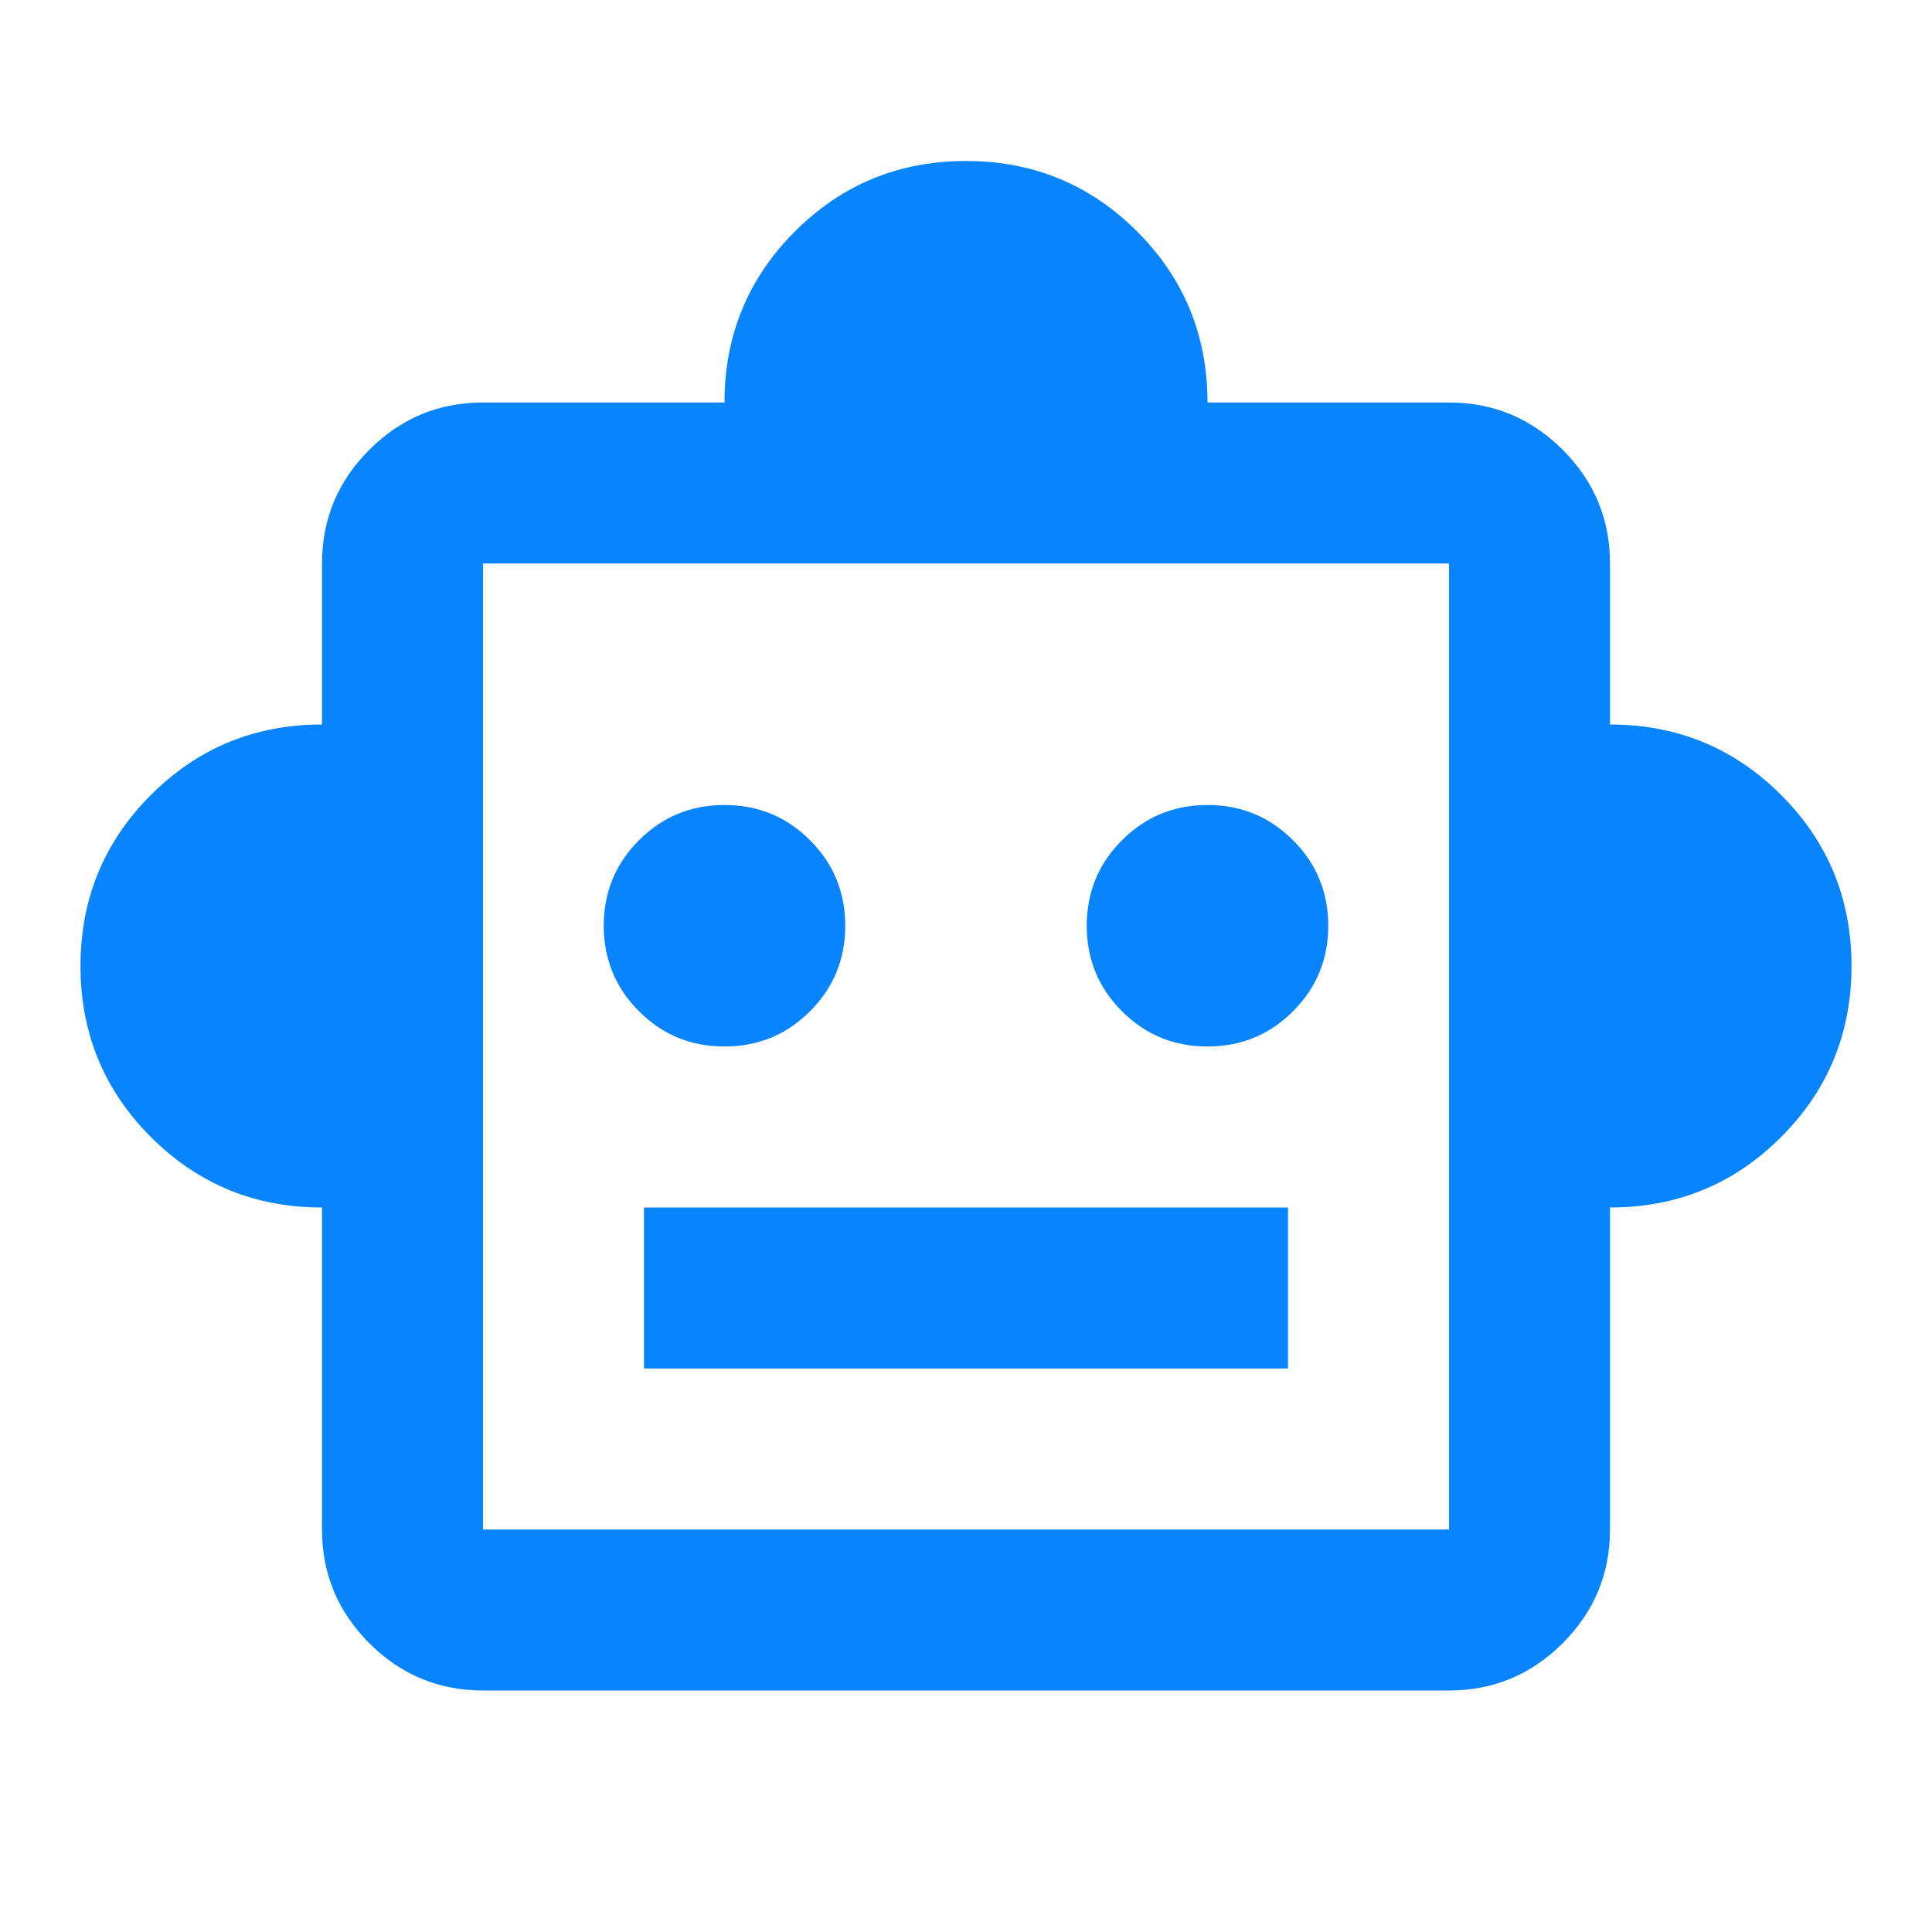
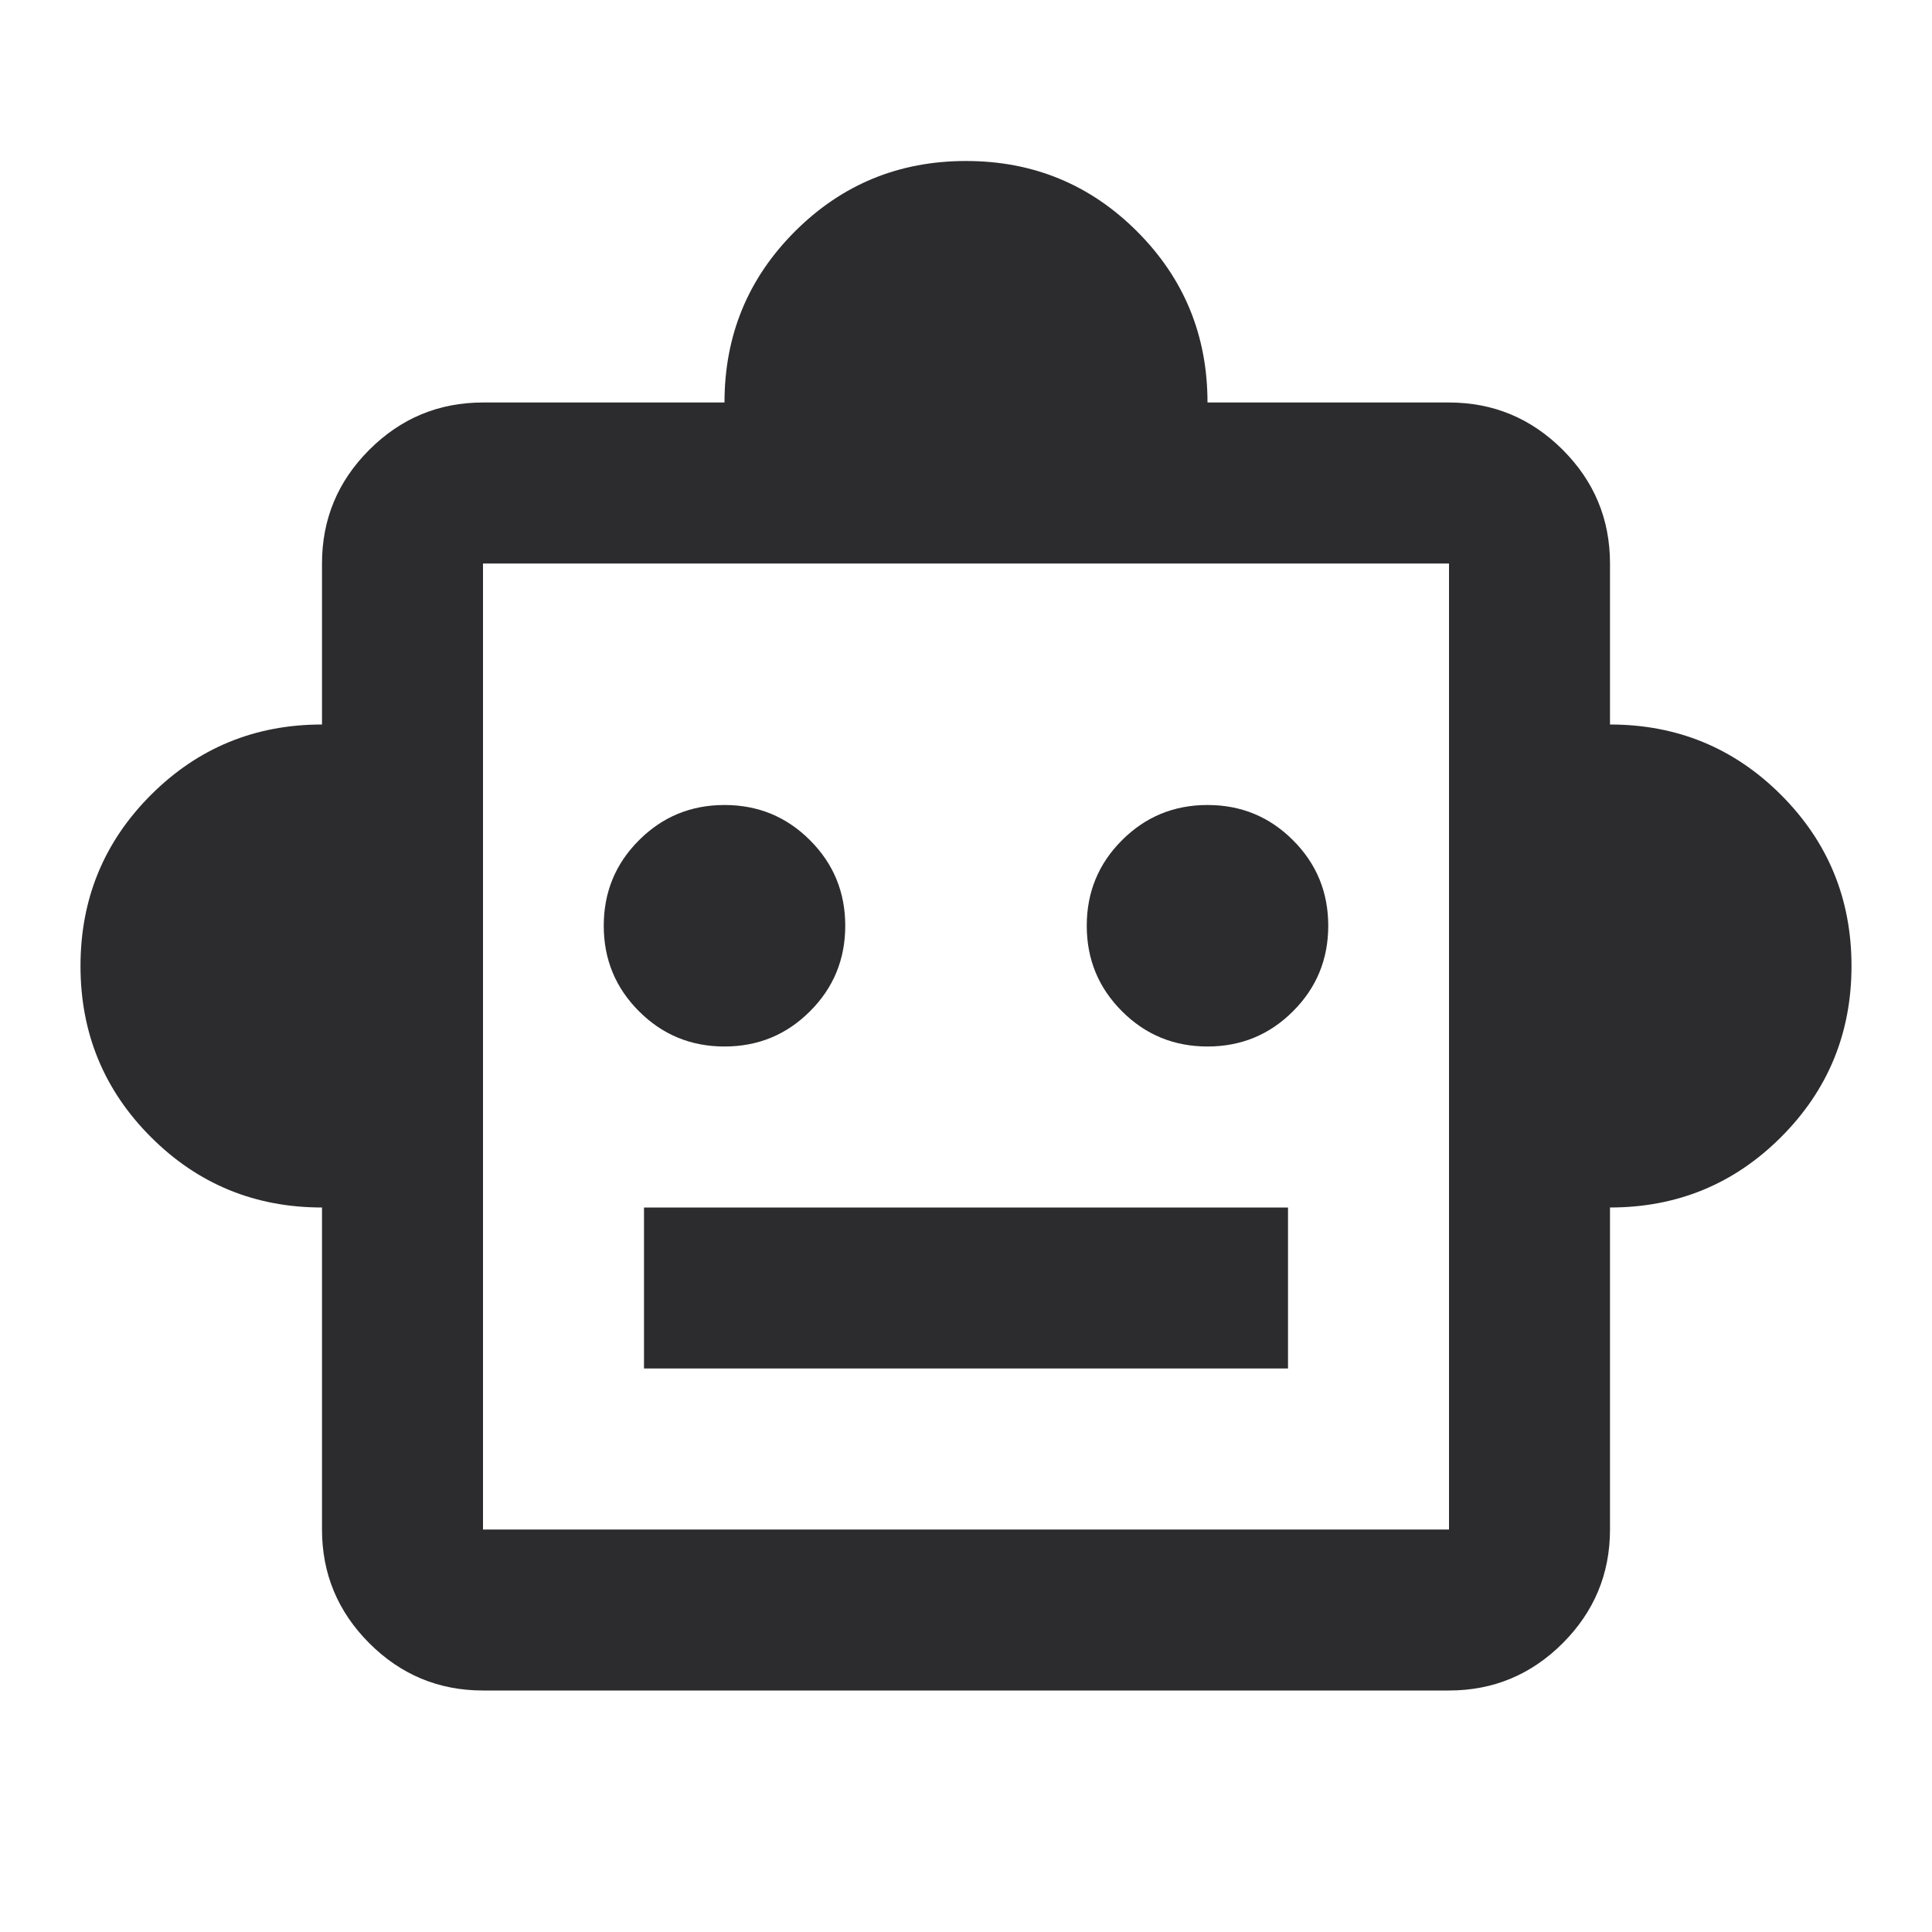
<svg xmlns="http://www.w3.org/2000/svg" width="42" height="42" viewBox="0 0 42 42" fill="none">
  <mask id="mask0_11_327" style="mask-type:alpha" maskUnits="userSpaceOnUse" x="0" y="0" width="42" height="42">
    <rect width="42" height="42" fill="#D9D9D9" />
  </mask>
  <g mask="url(#mask0_11_327)">
-     <path d="M7 26.25C5.542 26.25 4.302 25.74 3.281 24.719C2.26 23.698 1.75 22.458 1.75 21C1.75 19.542 2.26 18.302 3.281 17.281C4.302 16.26 5.542 15.75 7 15.75V12.25C7 11.287 7.343 10.463 8.028 9.778C8.714 9.093 9.537 8.75 10.5 8.75H15.75C15.75 7.292 16.26 6.052 17.281 5.031C18.302 4.01 19.542 3.5 21 3.5C22.458 3.5 23.698 4.01 24.719 5.031C25.74 6.052 26.25 7.292 26.25 8.75H31.5C32.462 8.75 33.286 9.093 33.972 9.778C34.657 10.463 35 11.287 35 12.25V15.75C36.458 15.75 37.698 16.26 38.719 17.281C39.74 18.302 40.25 19.542 40.25 21C40.25 22.458 39.74 23.698 38.719 24.719C37.698 25.74 36.458 26.25 35 26.25V33.25C35 34.212 34.657 35.036 33.972 35.722C33.286 36.407 32.462 36.75 31.5 36.75H10.5C9.537 36.75 8.714 36.407 8.028 35.722C7.343 35.036 7 34.212 7 33.25V26.25ZM17.609 21.984C18.12 21.474 18.375 20.854 18.375 20.125C18.375 19.396 18.12 18.776 17.609 18.266C17.099 17.755 16.479 17.5 15.75 17.5C15.021 17.5 14.401 17.755 13.891 18.266C13.38 18.776 13.125 19.396 13.125 20.125C13.125 20.854 13.38 21.474 13.891 21.984C14.401 22.495 15.021 22.75 15.75 22.75C16.479 22.75 17.099 22.495 17.609 21.984ZM28.109 21.984C28.62 21.474 28.875 20.854 28.875 20.125C28.875 19.396 28.62 18.776 28.109 18.266C27.599 17.755 26.979 17.5 26.25 17.5C25.521 17.5 24.901 17.755 24.391 18.266C23.88 18.776 23.625 19.396 23.625 20.125C23.625 20.854 23.88 21.474 24.391 21.984C24.901 22.495 25.521 22.75 26.25 22.75C26.979 22.75 27.599 22.495 28.109 21.984ZM14 29.75H28V26.25H14V29.75ZM10.5 33.25H31.5V12.25H10.5V33.25Z" fill="#0885FE" />
+     <path d="M7 26.25C5.542 26.25 4.302 25.74 3.281 24.719C2.26 23.698 1.75 22.458 1.75 21C1.75 19.542 2.26 18.302 3.281 17.281C4.302 16.26 5.542 15.75 7 15.75V12.25C7 11.287 7.343 10.463 8.028 9.778C8.714 9.093 9.537 8.75 10.5 8.75H15.75C15.75 7.292 16.26 6.052 17.281 5.031C18.302 4.01 19.542 3.5 21 3.5C22.458 3.5 23.698 4.01 24.719 5.031C25.74 6.052 26.25 7.292 26.25 8.75H31.5C32.462 8.75 33.286 9.093 33.972 9.778C34.657 10.463 35 11.287 35 12.25V15.75C36.458 15.75 37.698 16.26 38.719 17.281C39.74 18.302 40.25 19.542 40.25 21C40.25 22.458 39.74 23.698 38.719 24.719C37.698 25.74 36.458 26.25 35 26.25V33.25C35 34.212 34.657 35.036 33.972 35.722C33.286 36.407 32.462 36.75 31.5 36.75H10.5C9.537 36.75 8.714 36.407 8.028 35.722C7.343 35.036 7 34.212 7 33.25V26.25ZM17.609 21.984C18.12 21.474 18.375 20.854 18.375 20.125C18.375 19.396 18.12 18.776 17.609 18.266C17.099 17.755 16.479 17.5 15.75 17.5C15.021 17.5 14.401 17.755 13.891 18.266C13.38 18.776 13.125 19.396 13.125 20.125C13.125 20.854 13.38 21.474 13.891 21.984C14.401 22.495 15.021 22.75 15.75 22.75C16.479 22.75 17.099 22.495 17.609 21.984ZM28.109 21.984C28.62 21.474 28.875 20.854 28.875 20.125C28.875 19.396 28.62 18.776 28.109 18.266C27.599 17.755 26.979 17.5 26.25 17.5C25.521 17.5 24.901 17.755 24.391 18.266C23.88 18.776 23.625 19.396 23.625 20.125C23.625 20.854 23.88 21.474 24.391 21.984C24.901 22.495 25.521 22.75 26.25 22.75C26.979 22.75 27.599 22.495 28.109 21.984ZM14 29.75H28V26.25H14V29.75ZM10.5 33.25H31.5V12.25H10.5V33.25Z" fill="#2C2C2E" />
  </g>
</svg>
